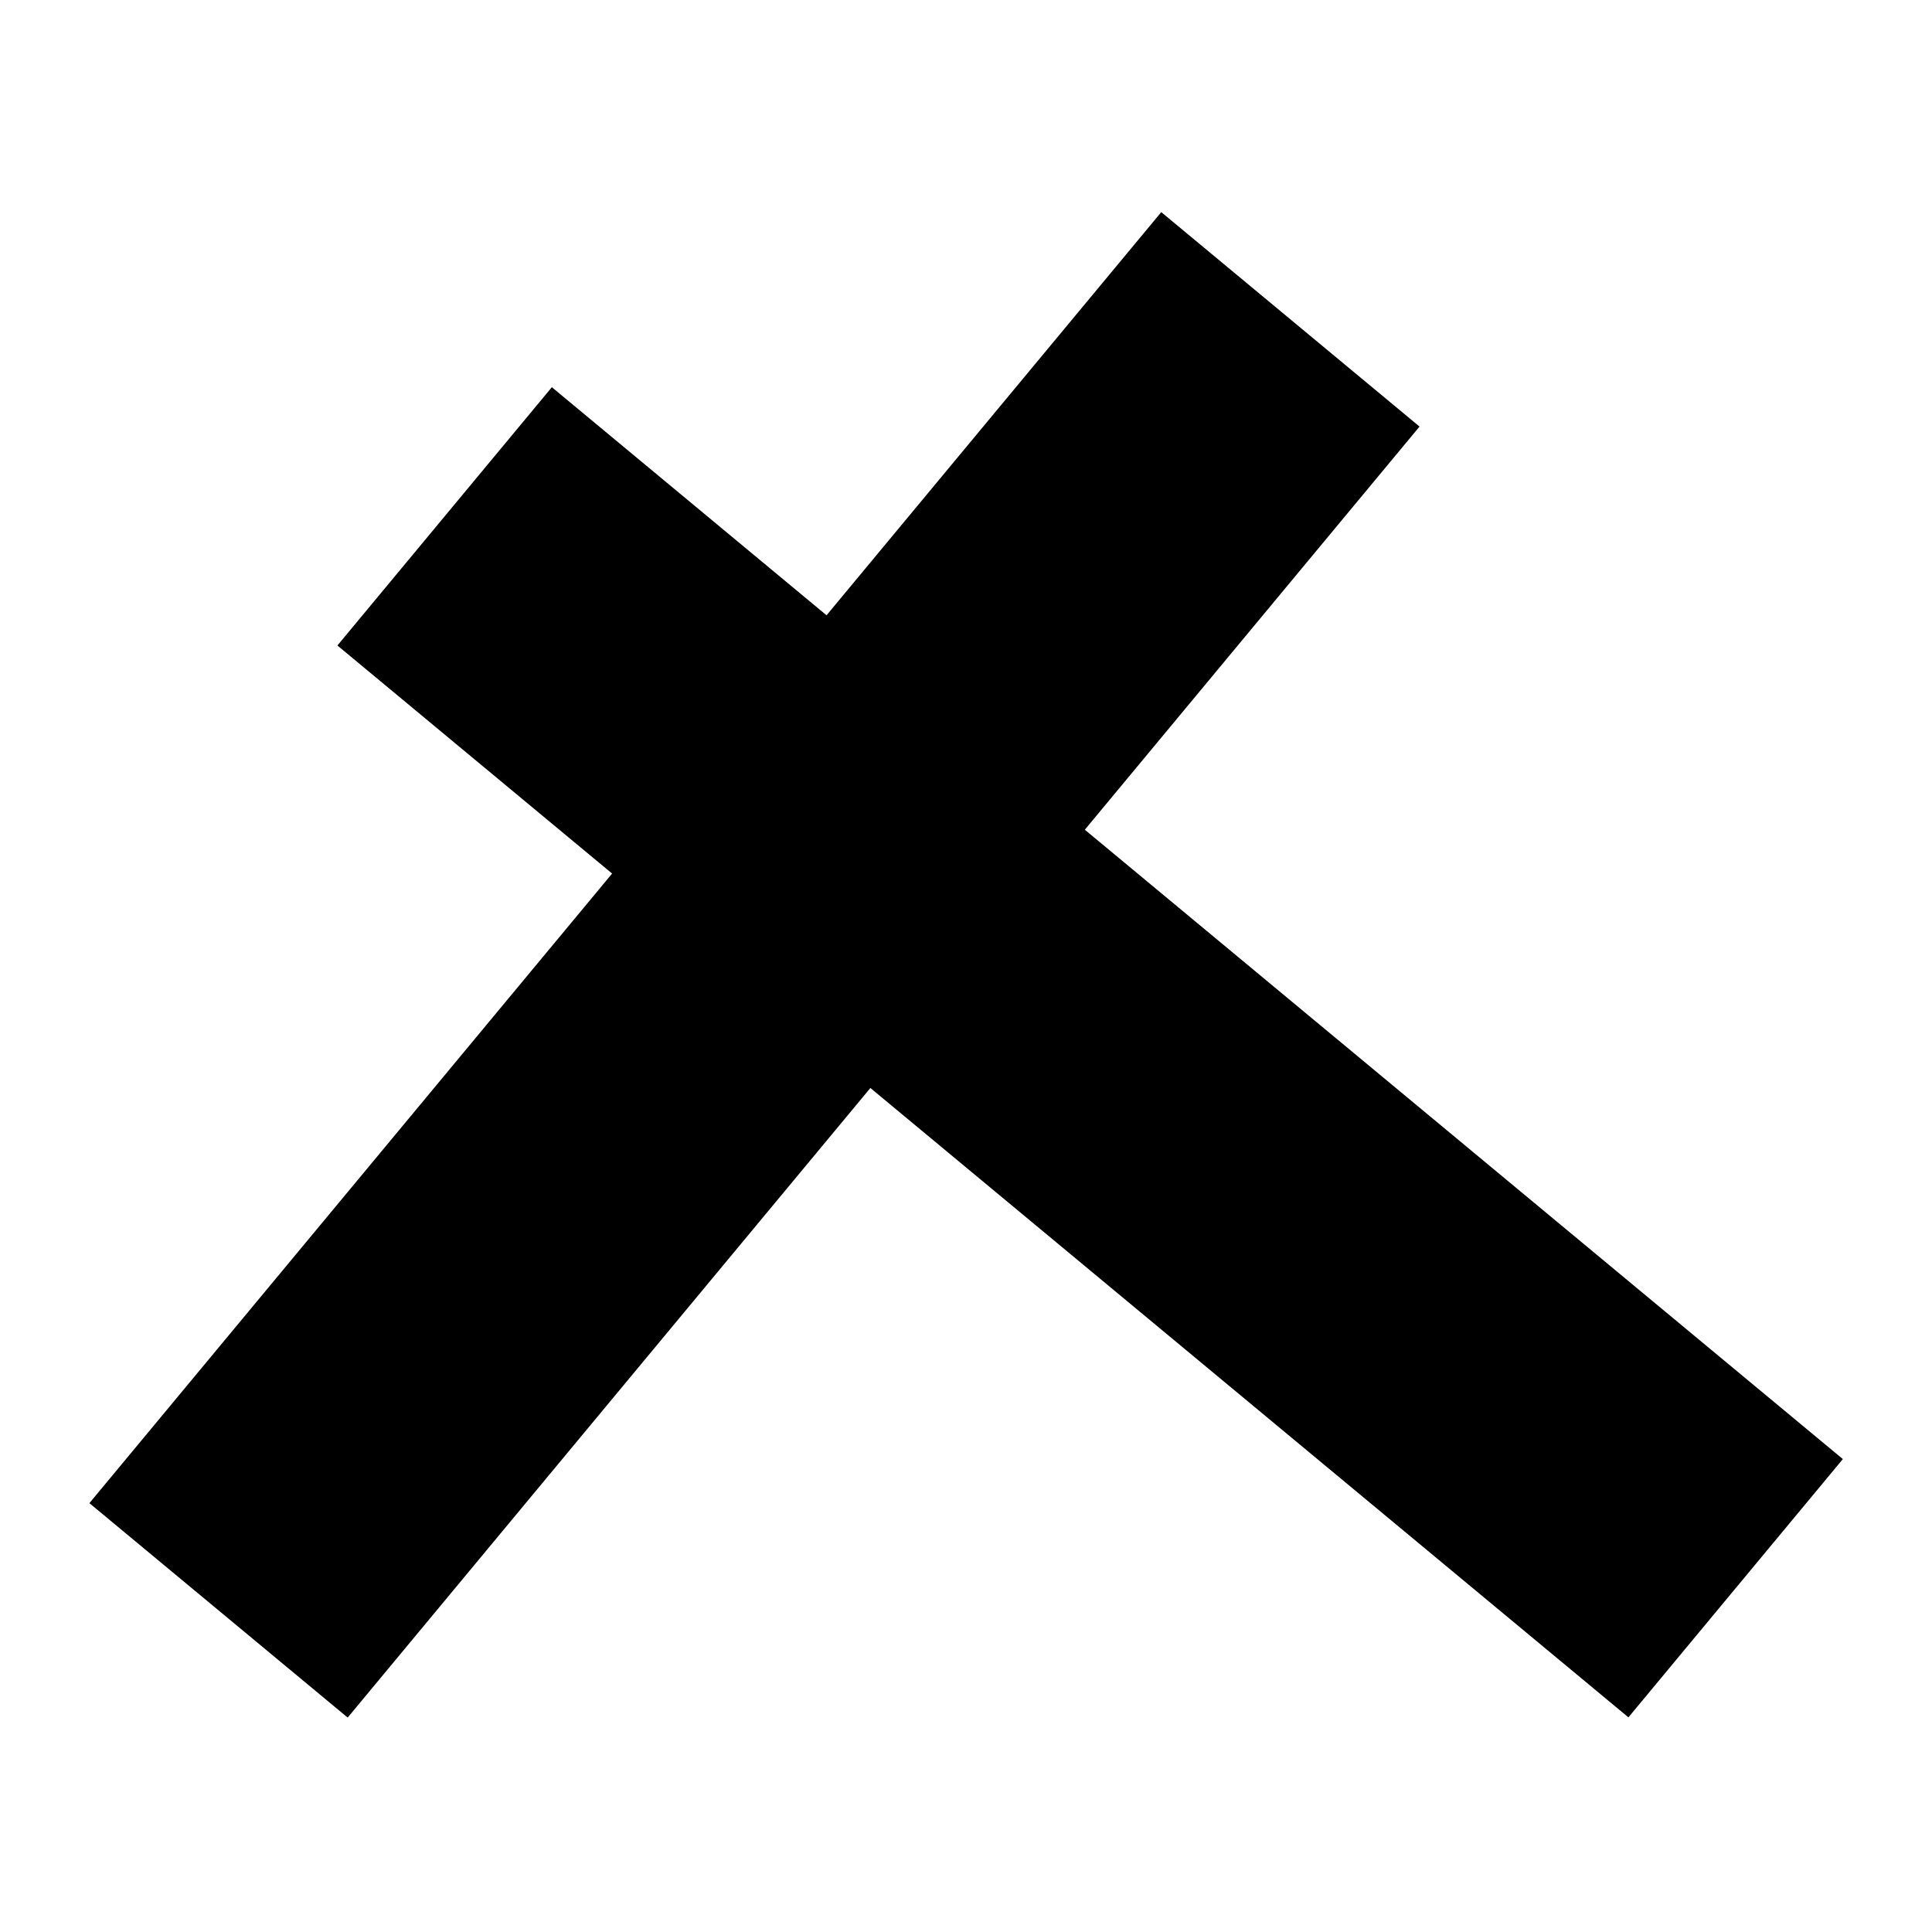
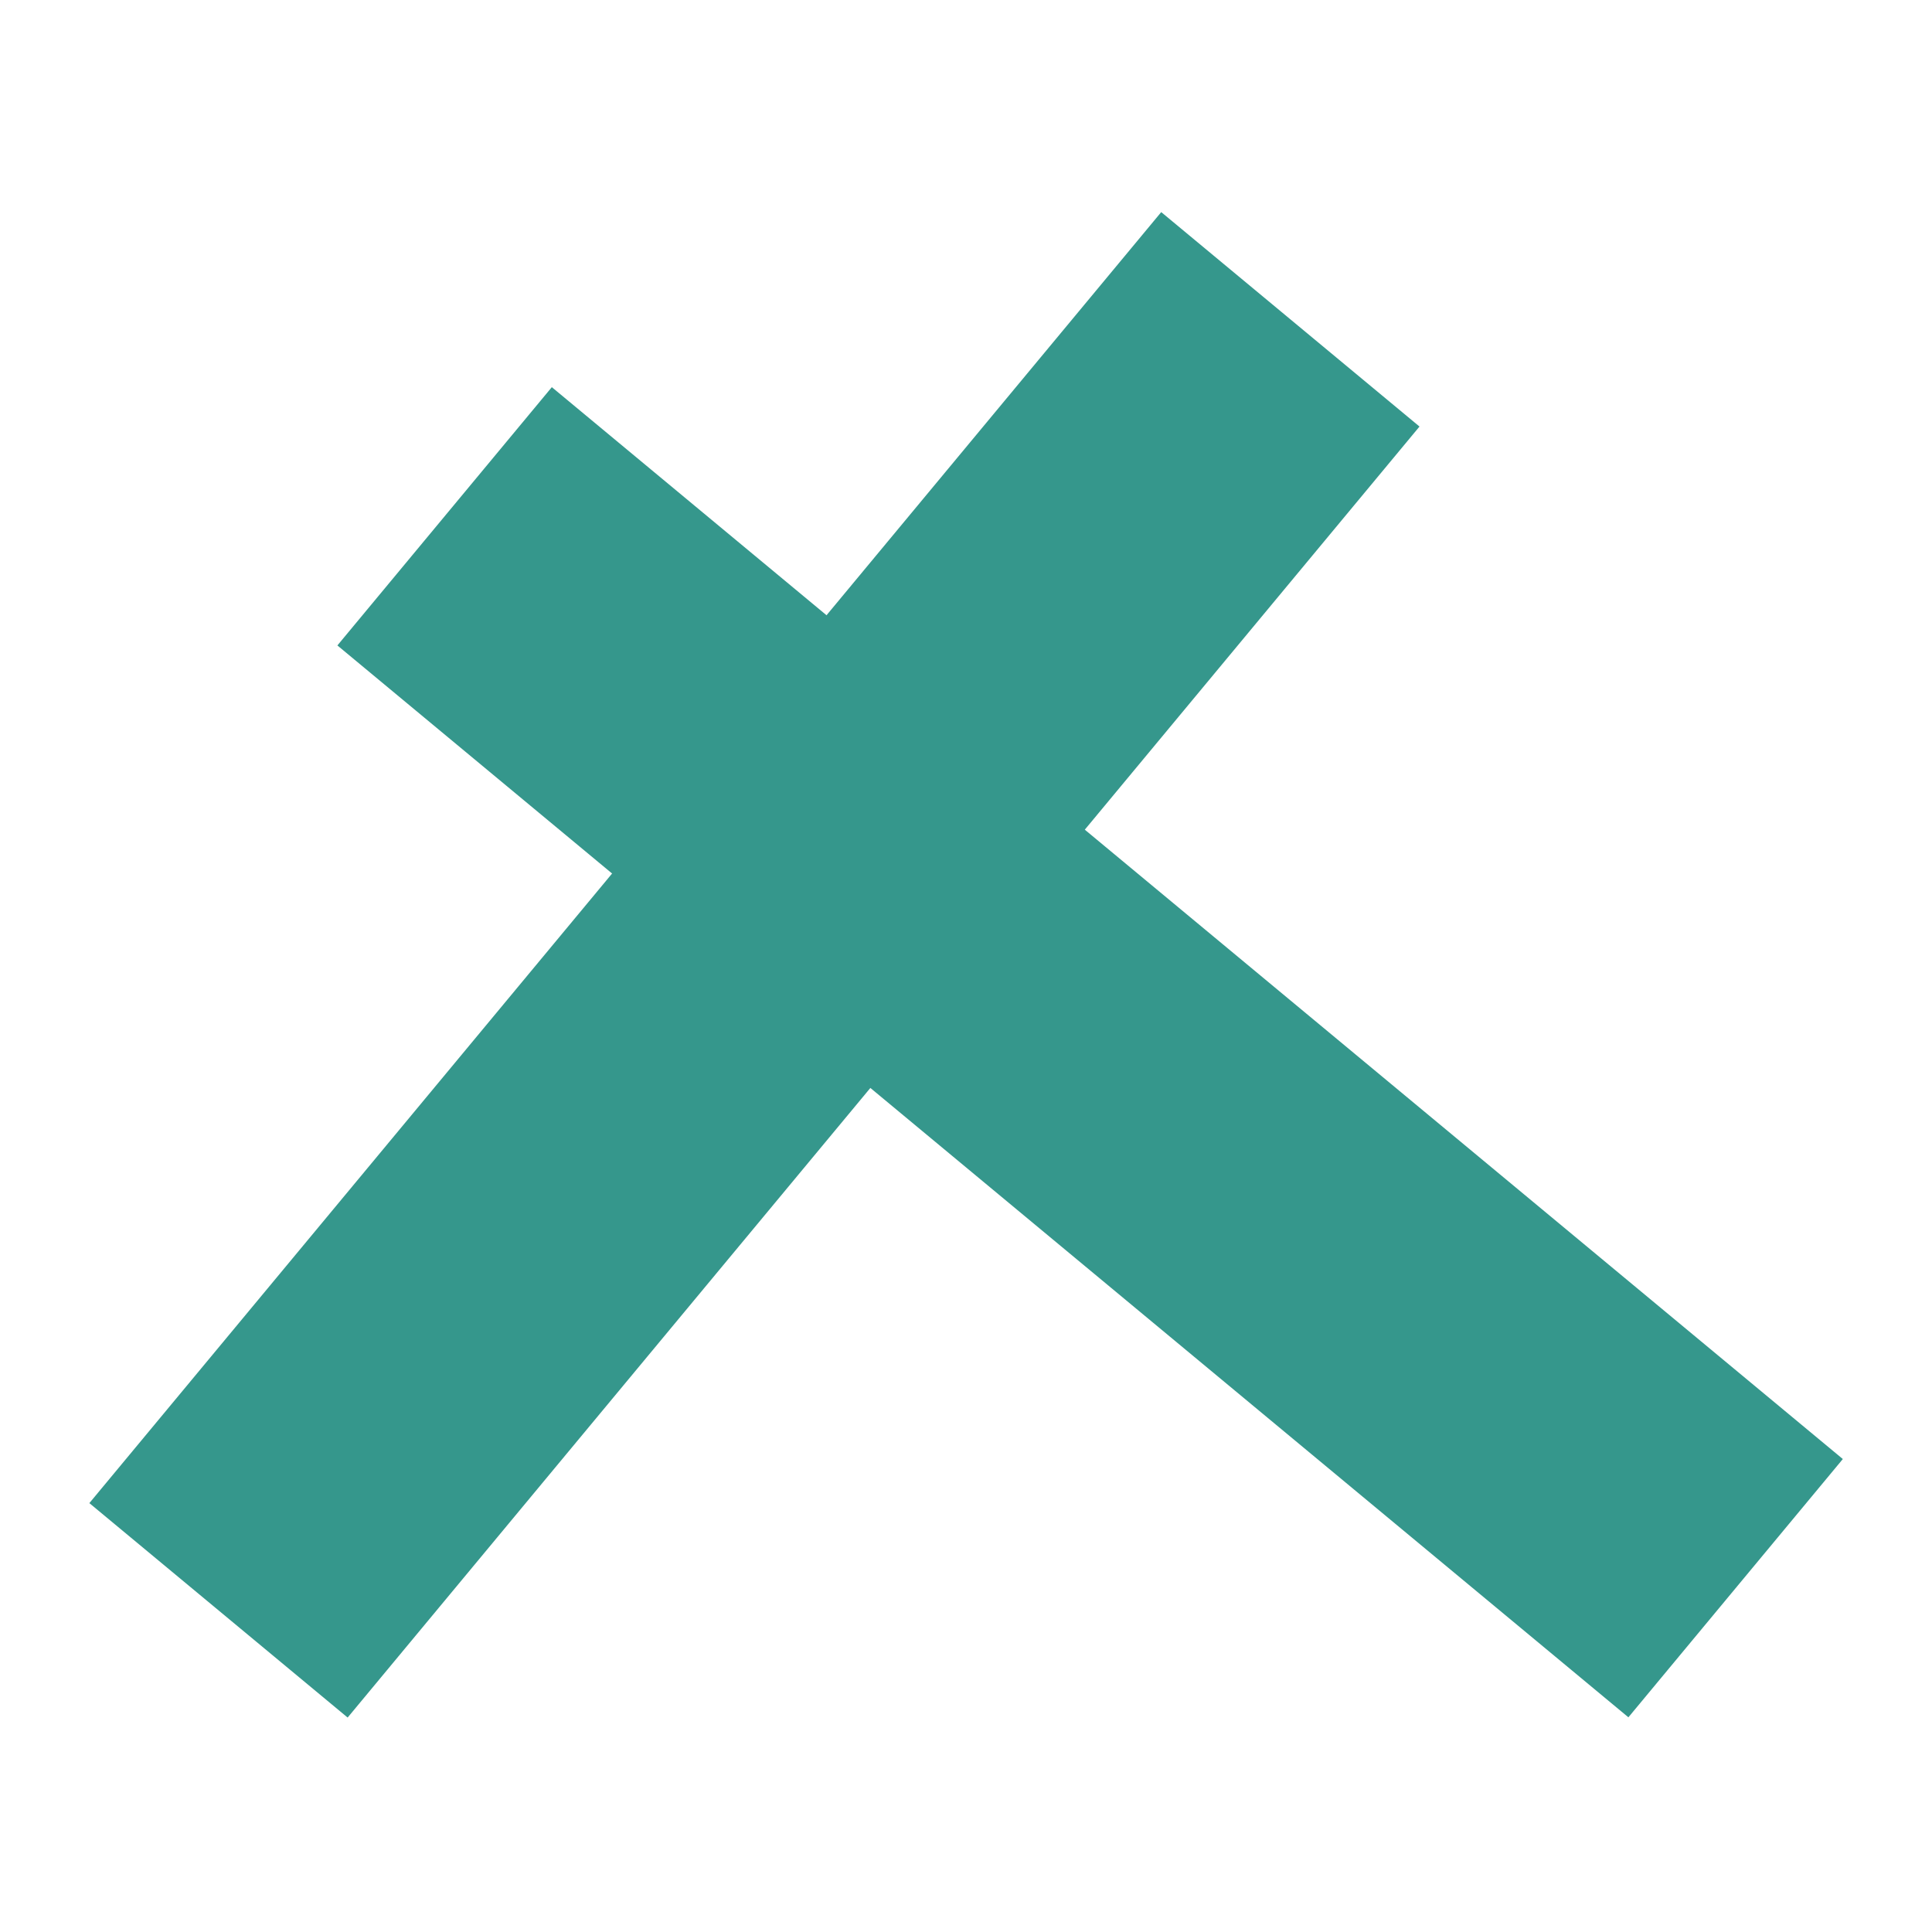
<svg xmlns="http://www.w3.org/2000/svg" version="1.1" id="Layer_1" x="0px" y="0px" viewBox="0 0 800 800" style="enable-background:new 0 0 800 800;" xml:space="preserve">
-   <rect x="242.9" y="52.1" transform="matrix(0.7694 0.6388 -0.6388 0.7694 327.2482 -107.411)" width="139" height="694.8" />
-   <rect x="381.9" y="88.4" transform="matrix(0.6388 -0.7694 0.7694 0.6388 -172.2587 504.6463)" width="139" height="694.8" />
+   <style type="text/css">
+ 	.st0{fill:#35978C;}
+ </style>
+   <rect x="-35" y="330" transform="matrix(0.6388 -0.7694 0.7694 0.6388 -194.5424 384.6757)" class="st0" width="694.8" height="139" />
+   <rect x="381.9" y="88.3" transform="matrix(0.6388 -0.7694 0.7694 0.6388 -172.1905 504.6909)" class="st0" width="139" height="694.8" />
</svg>
